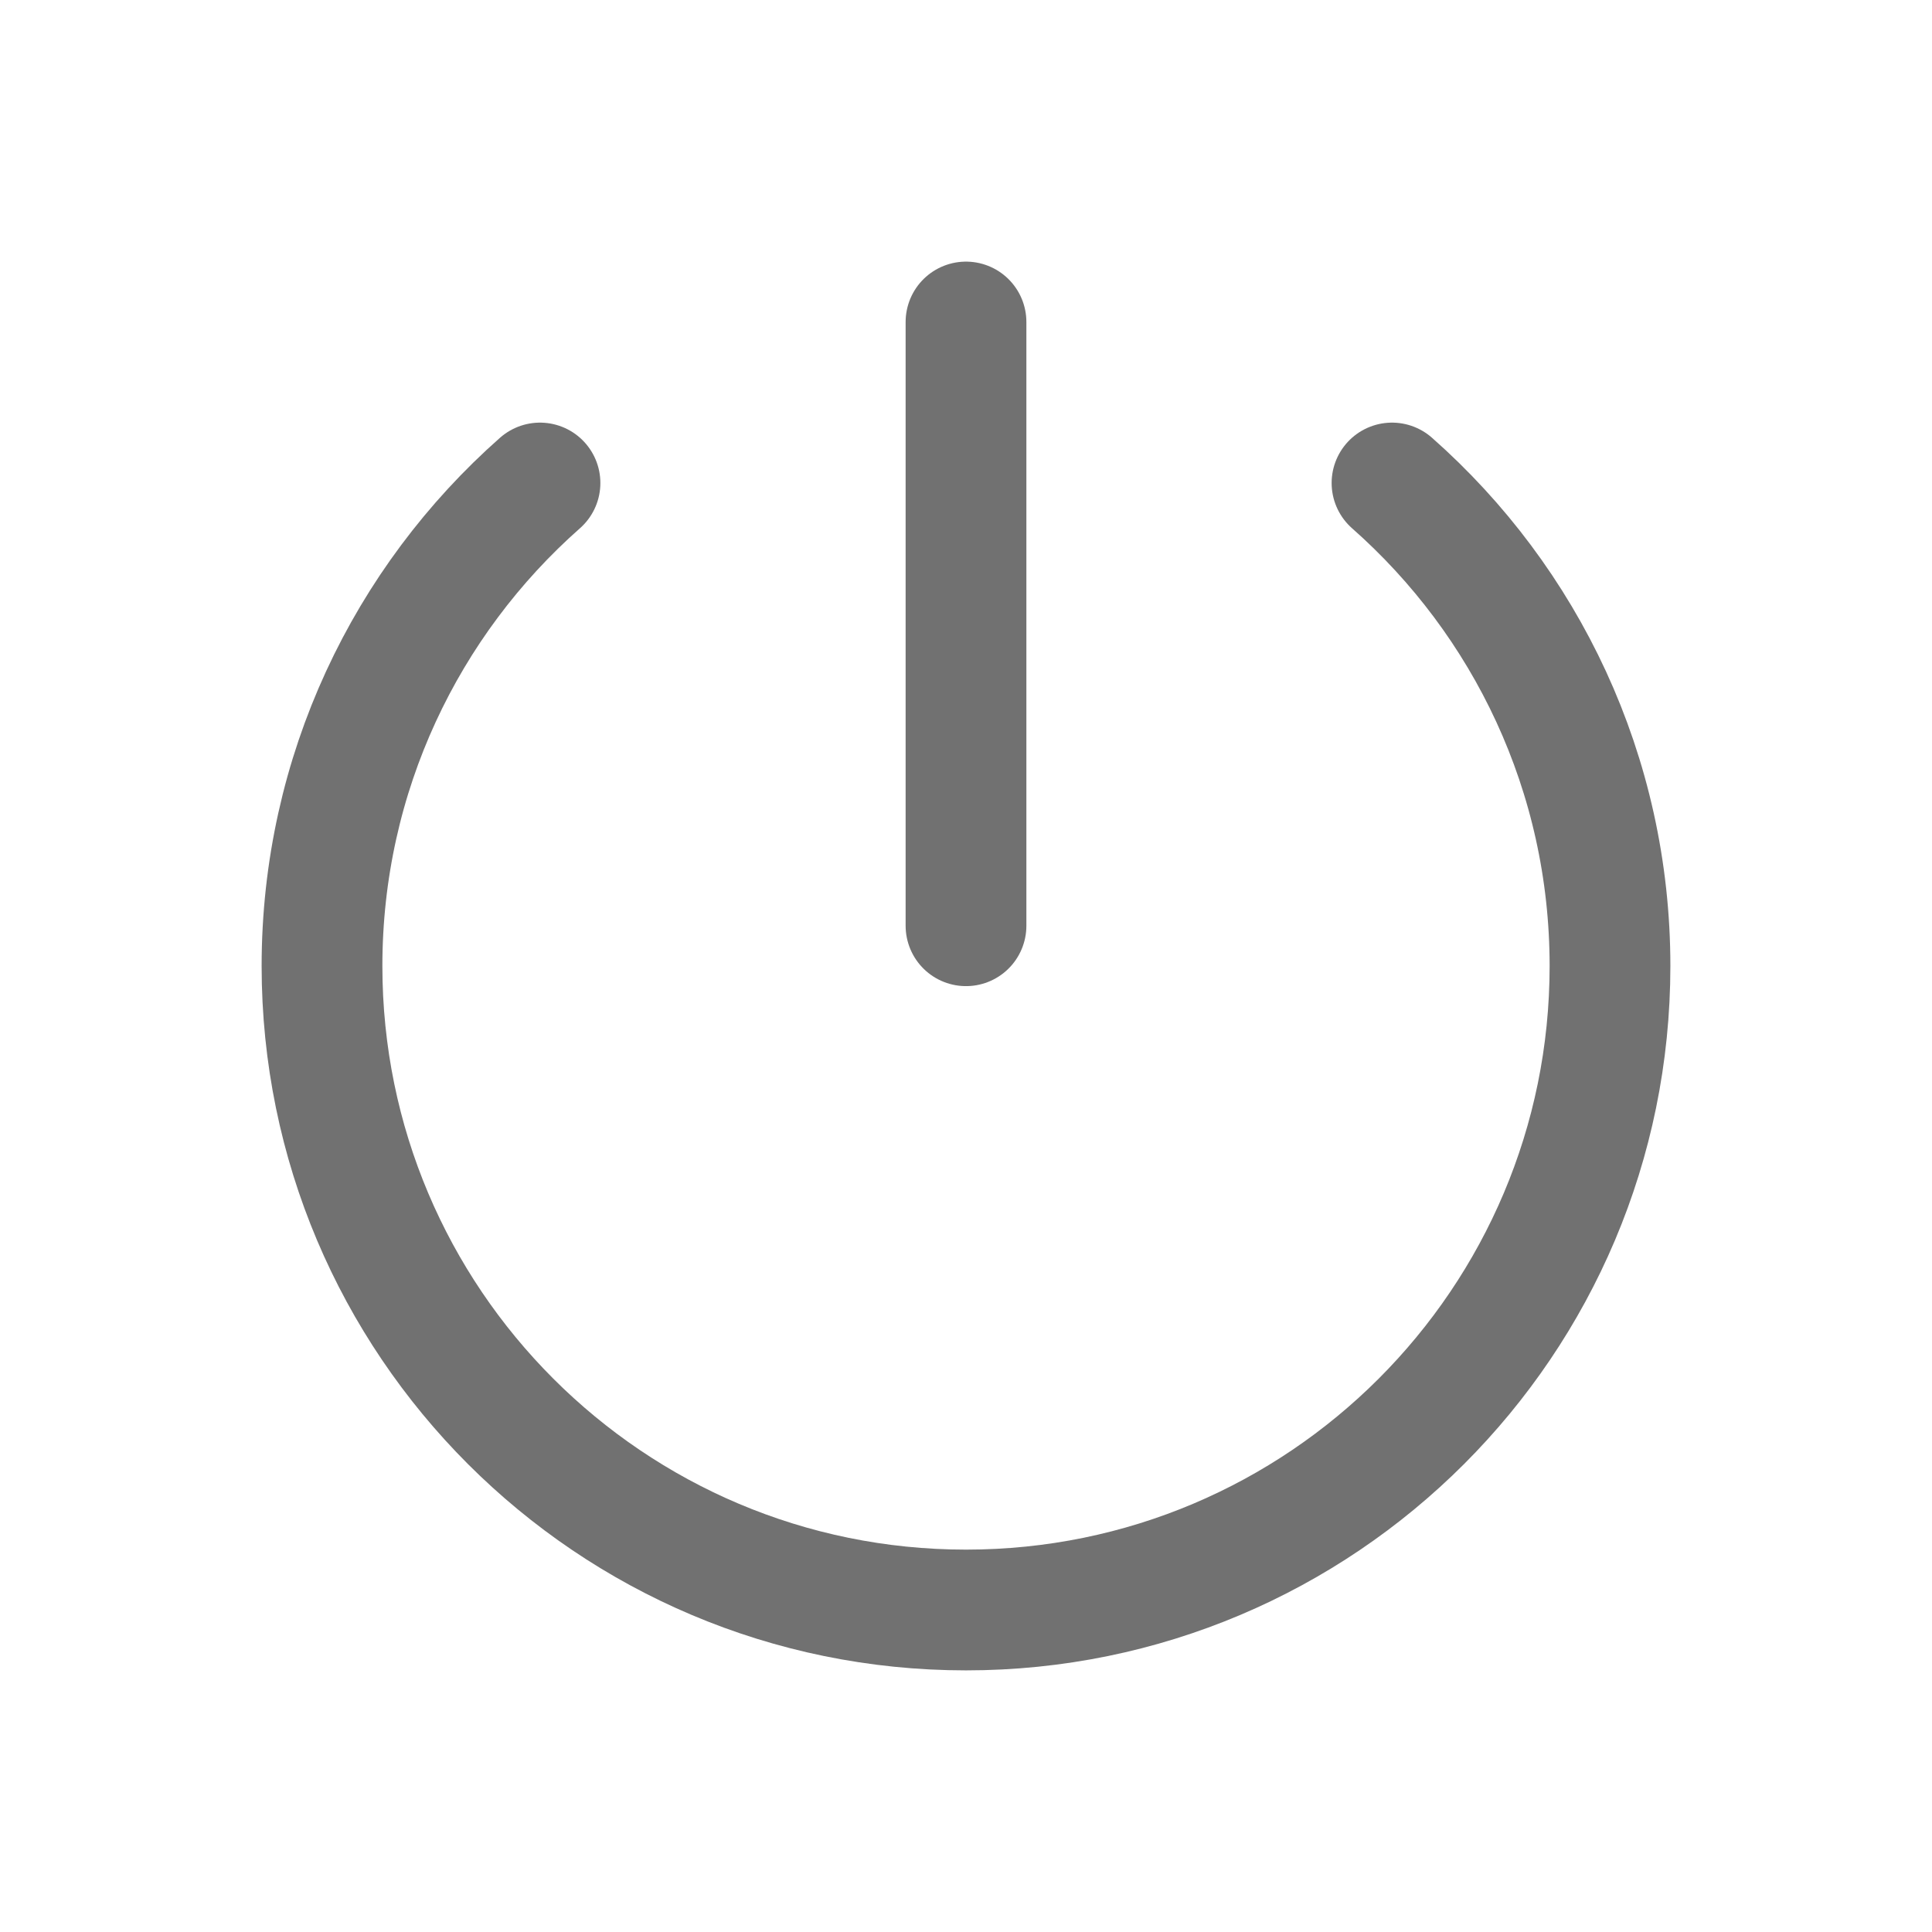
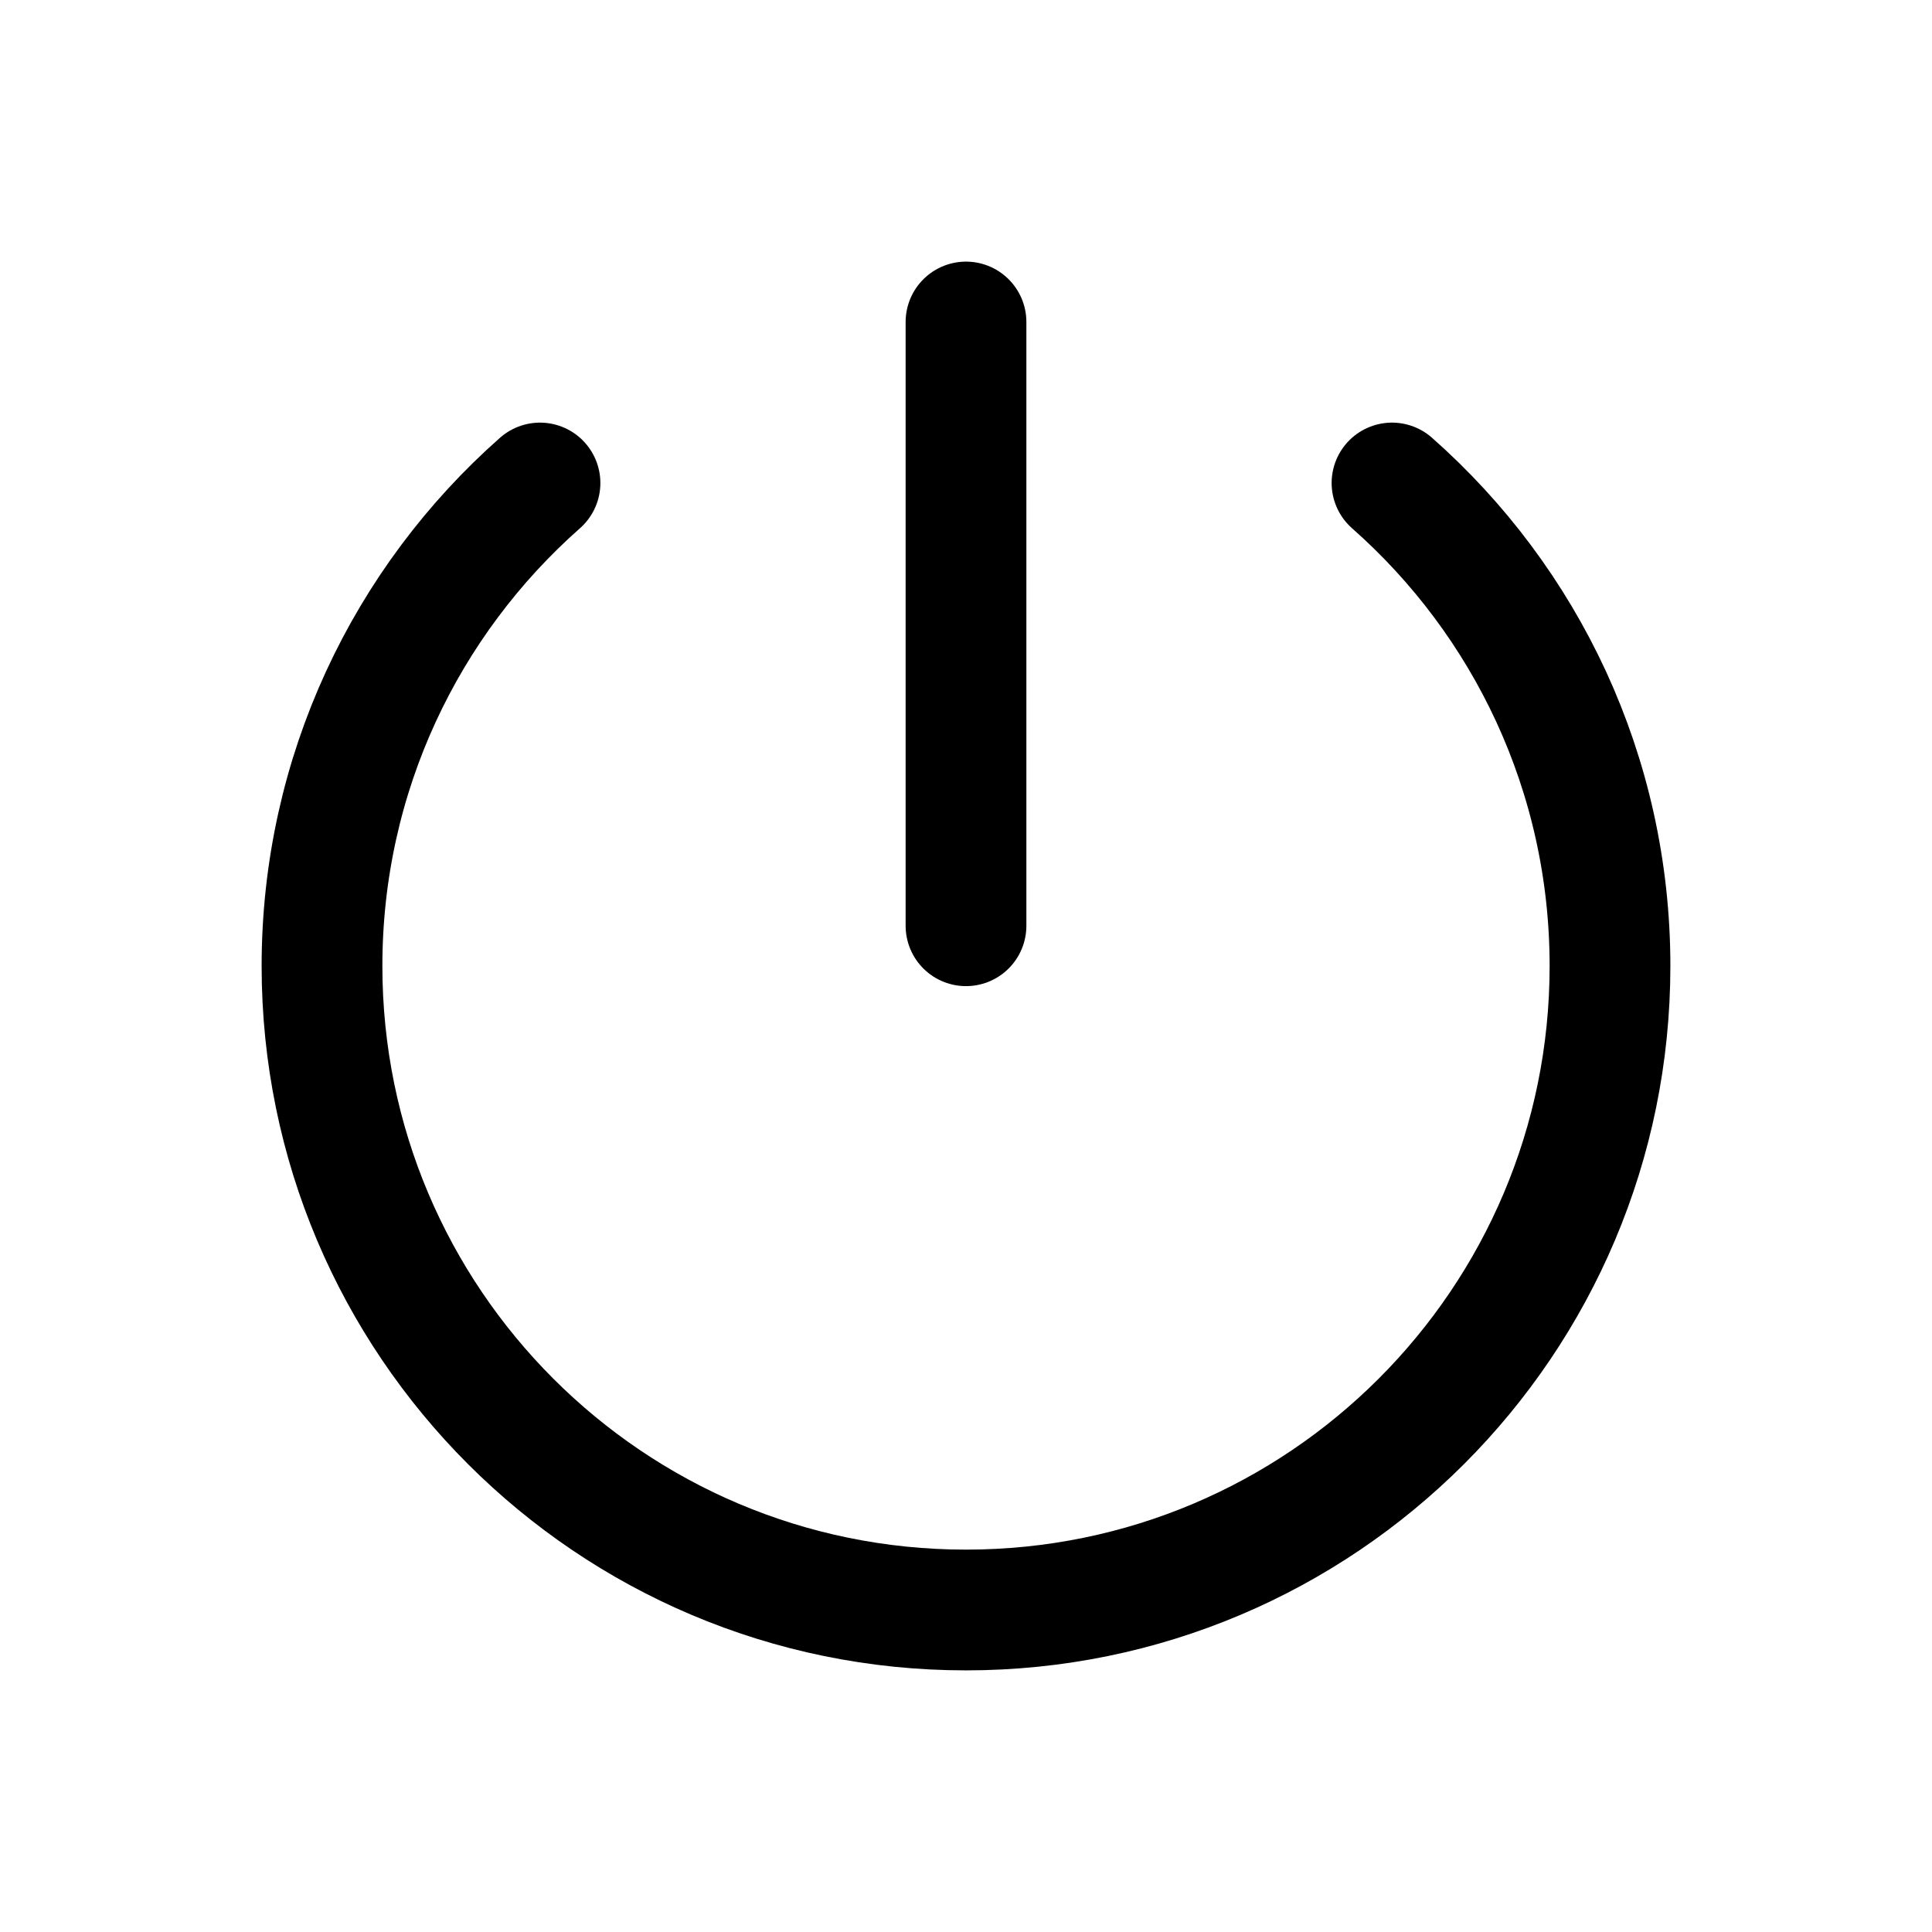
<svg xmlns="http://www.w3.org/2000/svg" width="24" height="24" viewBox="0 0 24 24" fill="none">
-   <path d="M12 11.5V4M6.708 6C5.048 7.466 4 9.611 4 12C4 16.418 7.582 20 12 20C16.418 20 20 16.418 20 12C20 9.611 18.953 7.466 17.292 6" stroke="#717171" stroke-width="1.5" stroke-linecap="round" stroke-linejoin="round" />
+   <path d="M12 11.5V4M6.708 6C5.048 7.466 4 9.611 4 12C4 16.418 7.582 20 12 20C16.418 20 20 16.418 20 12C20 9.611 18.953 7.466 17.292 6" stroke="black" stroke-width="1.5" stroke-linecap="round" stroke-linejoin="round" />
</svg>
